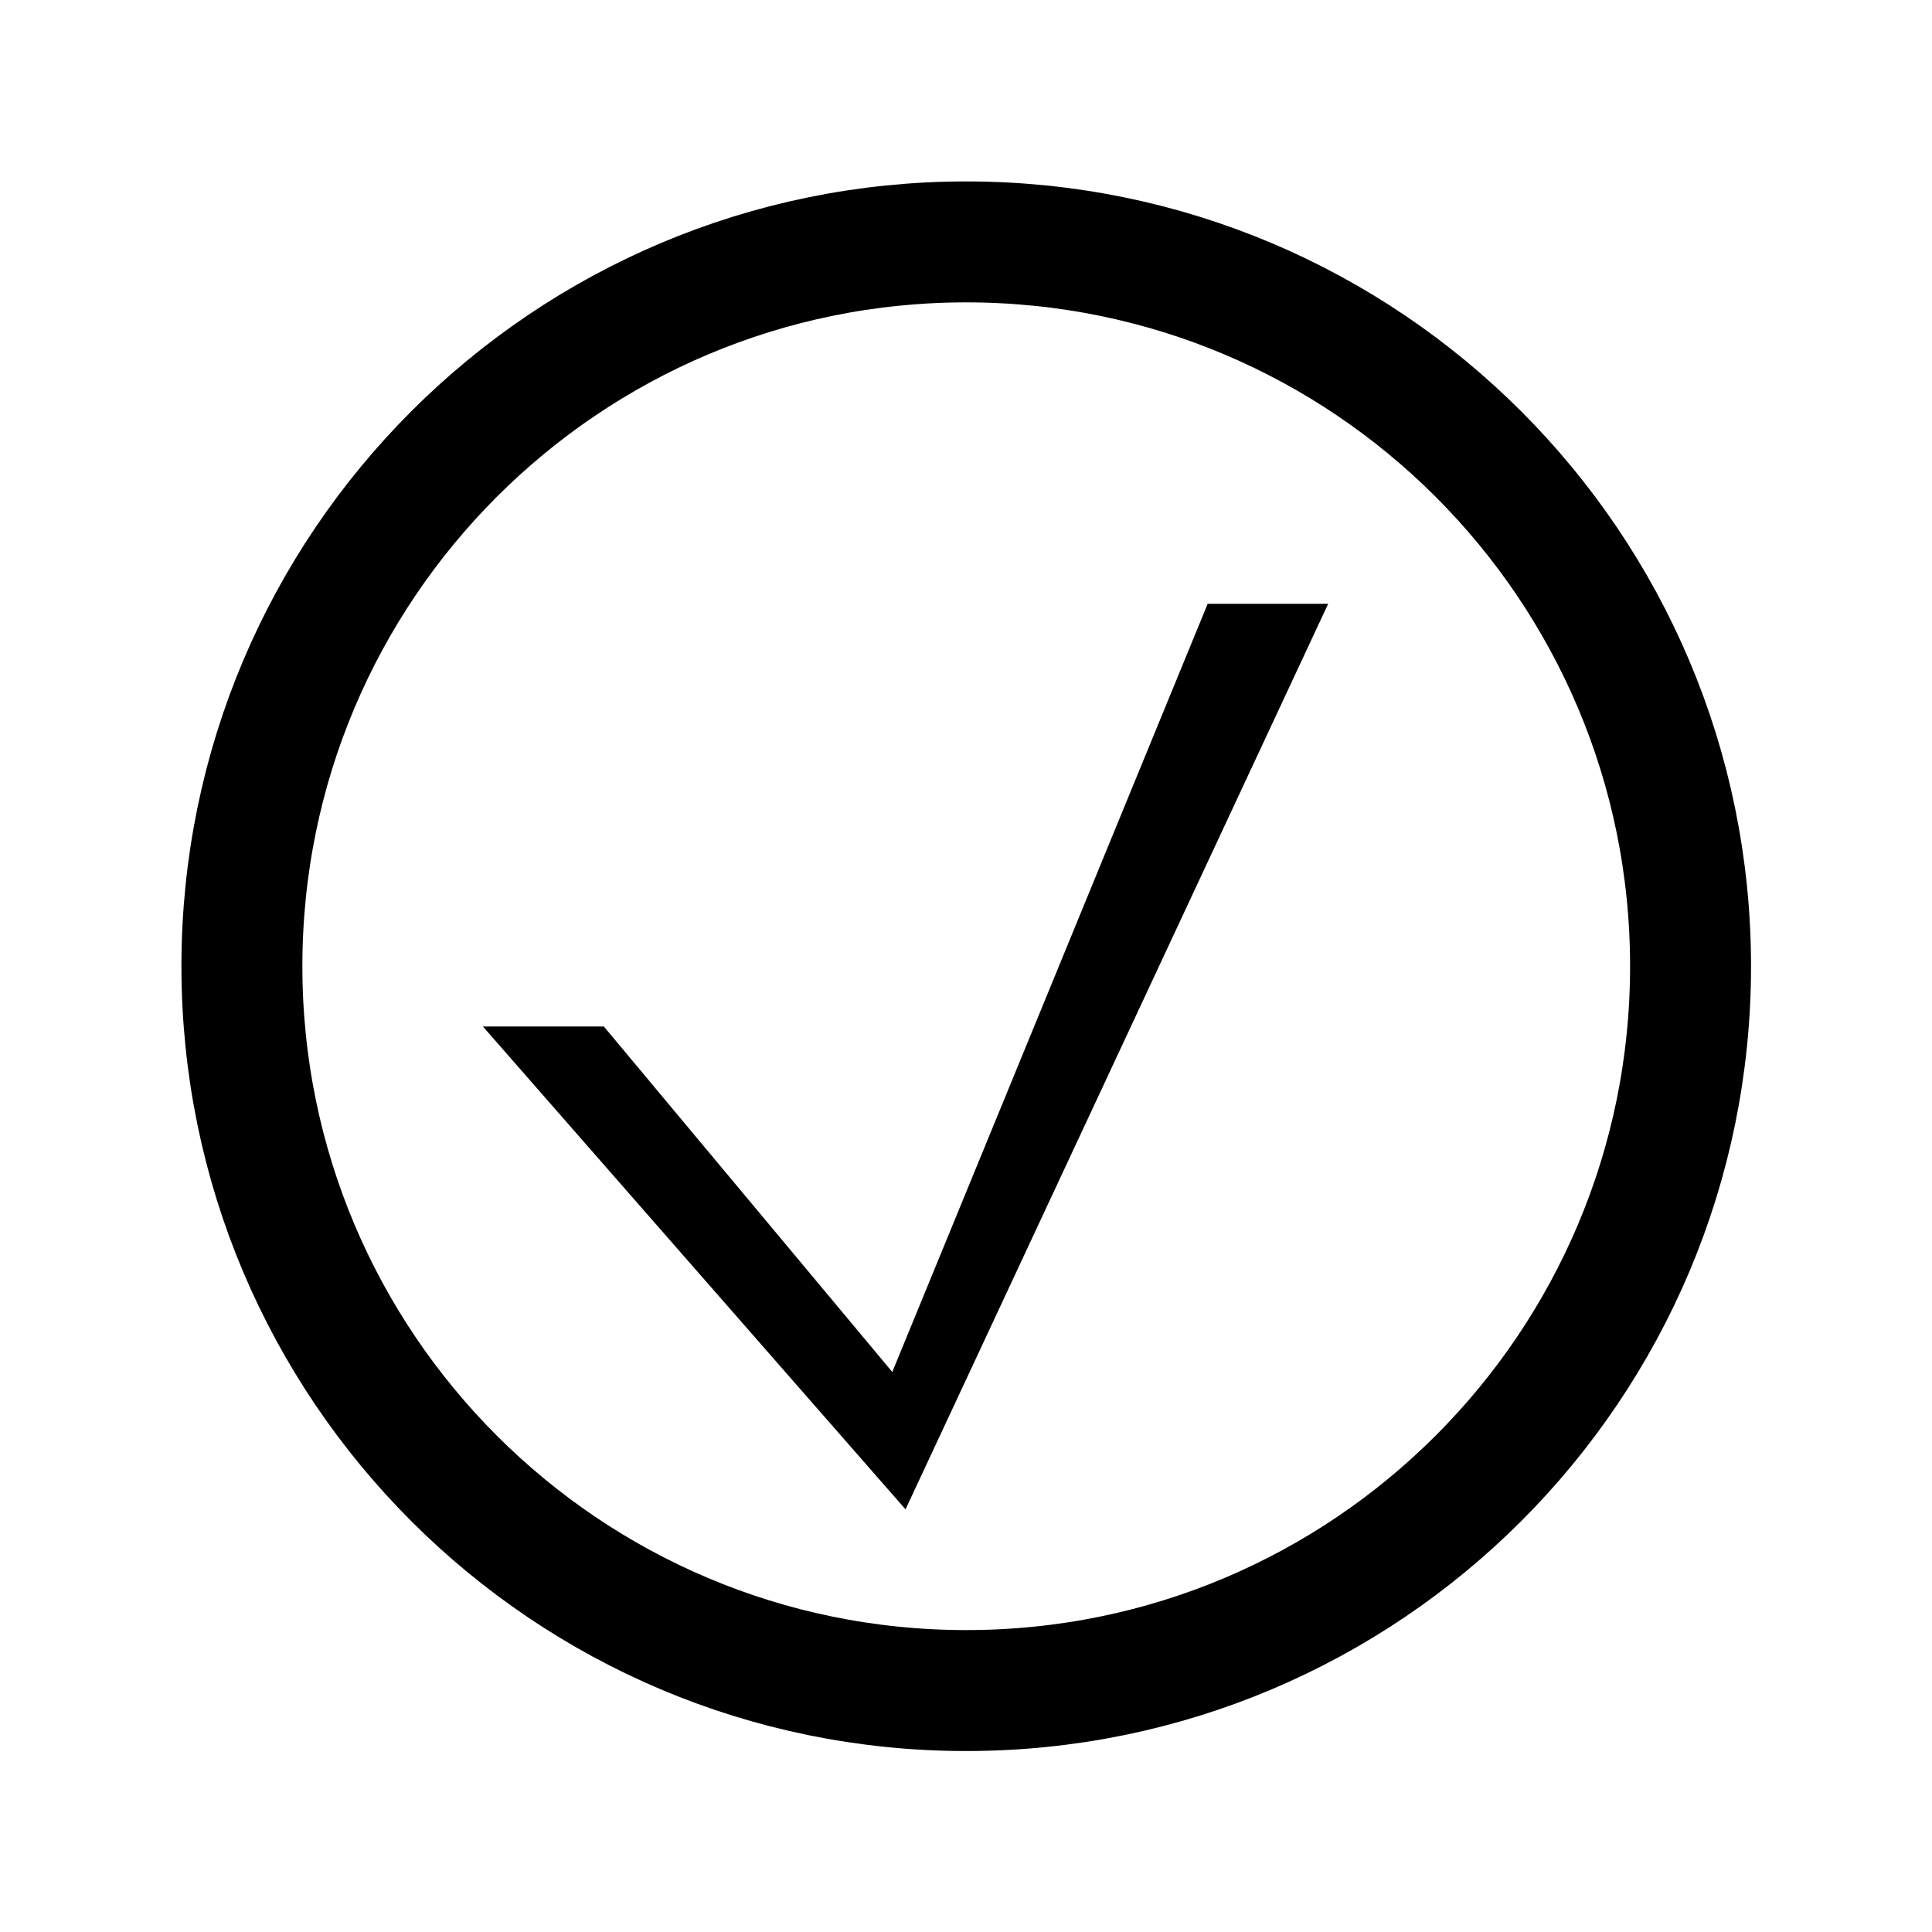
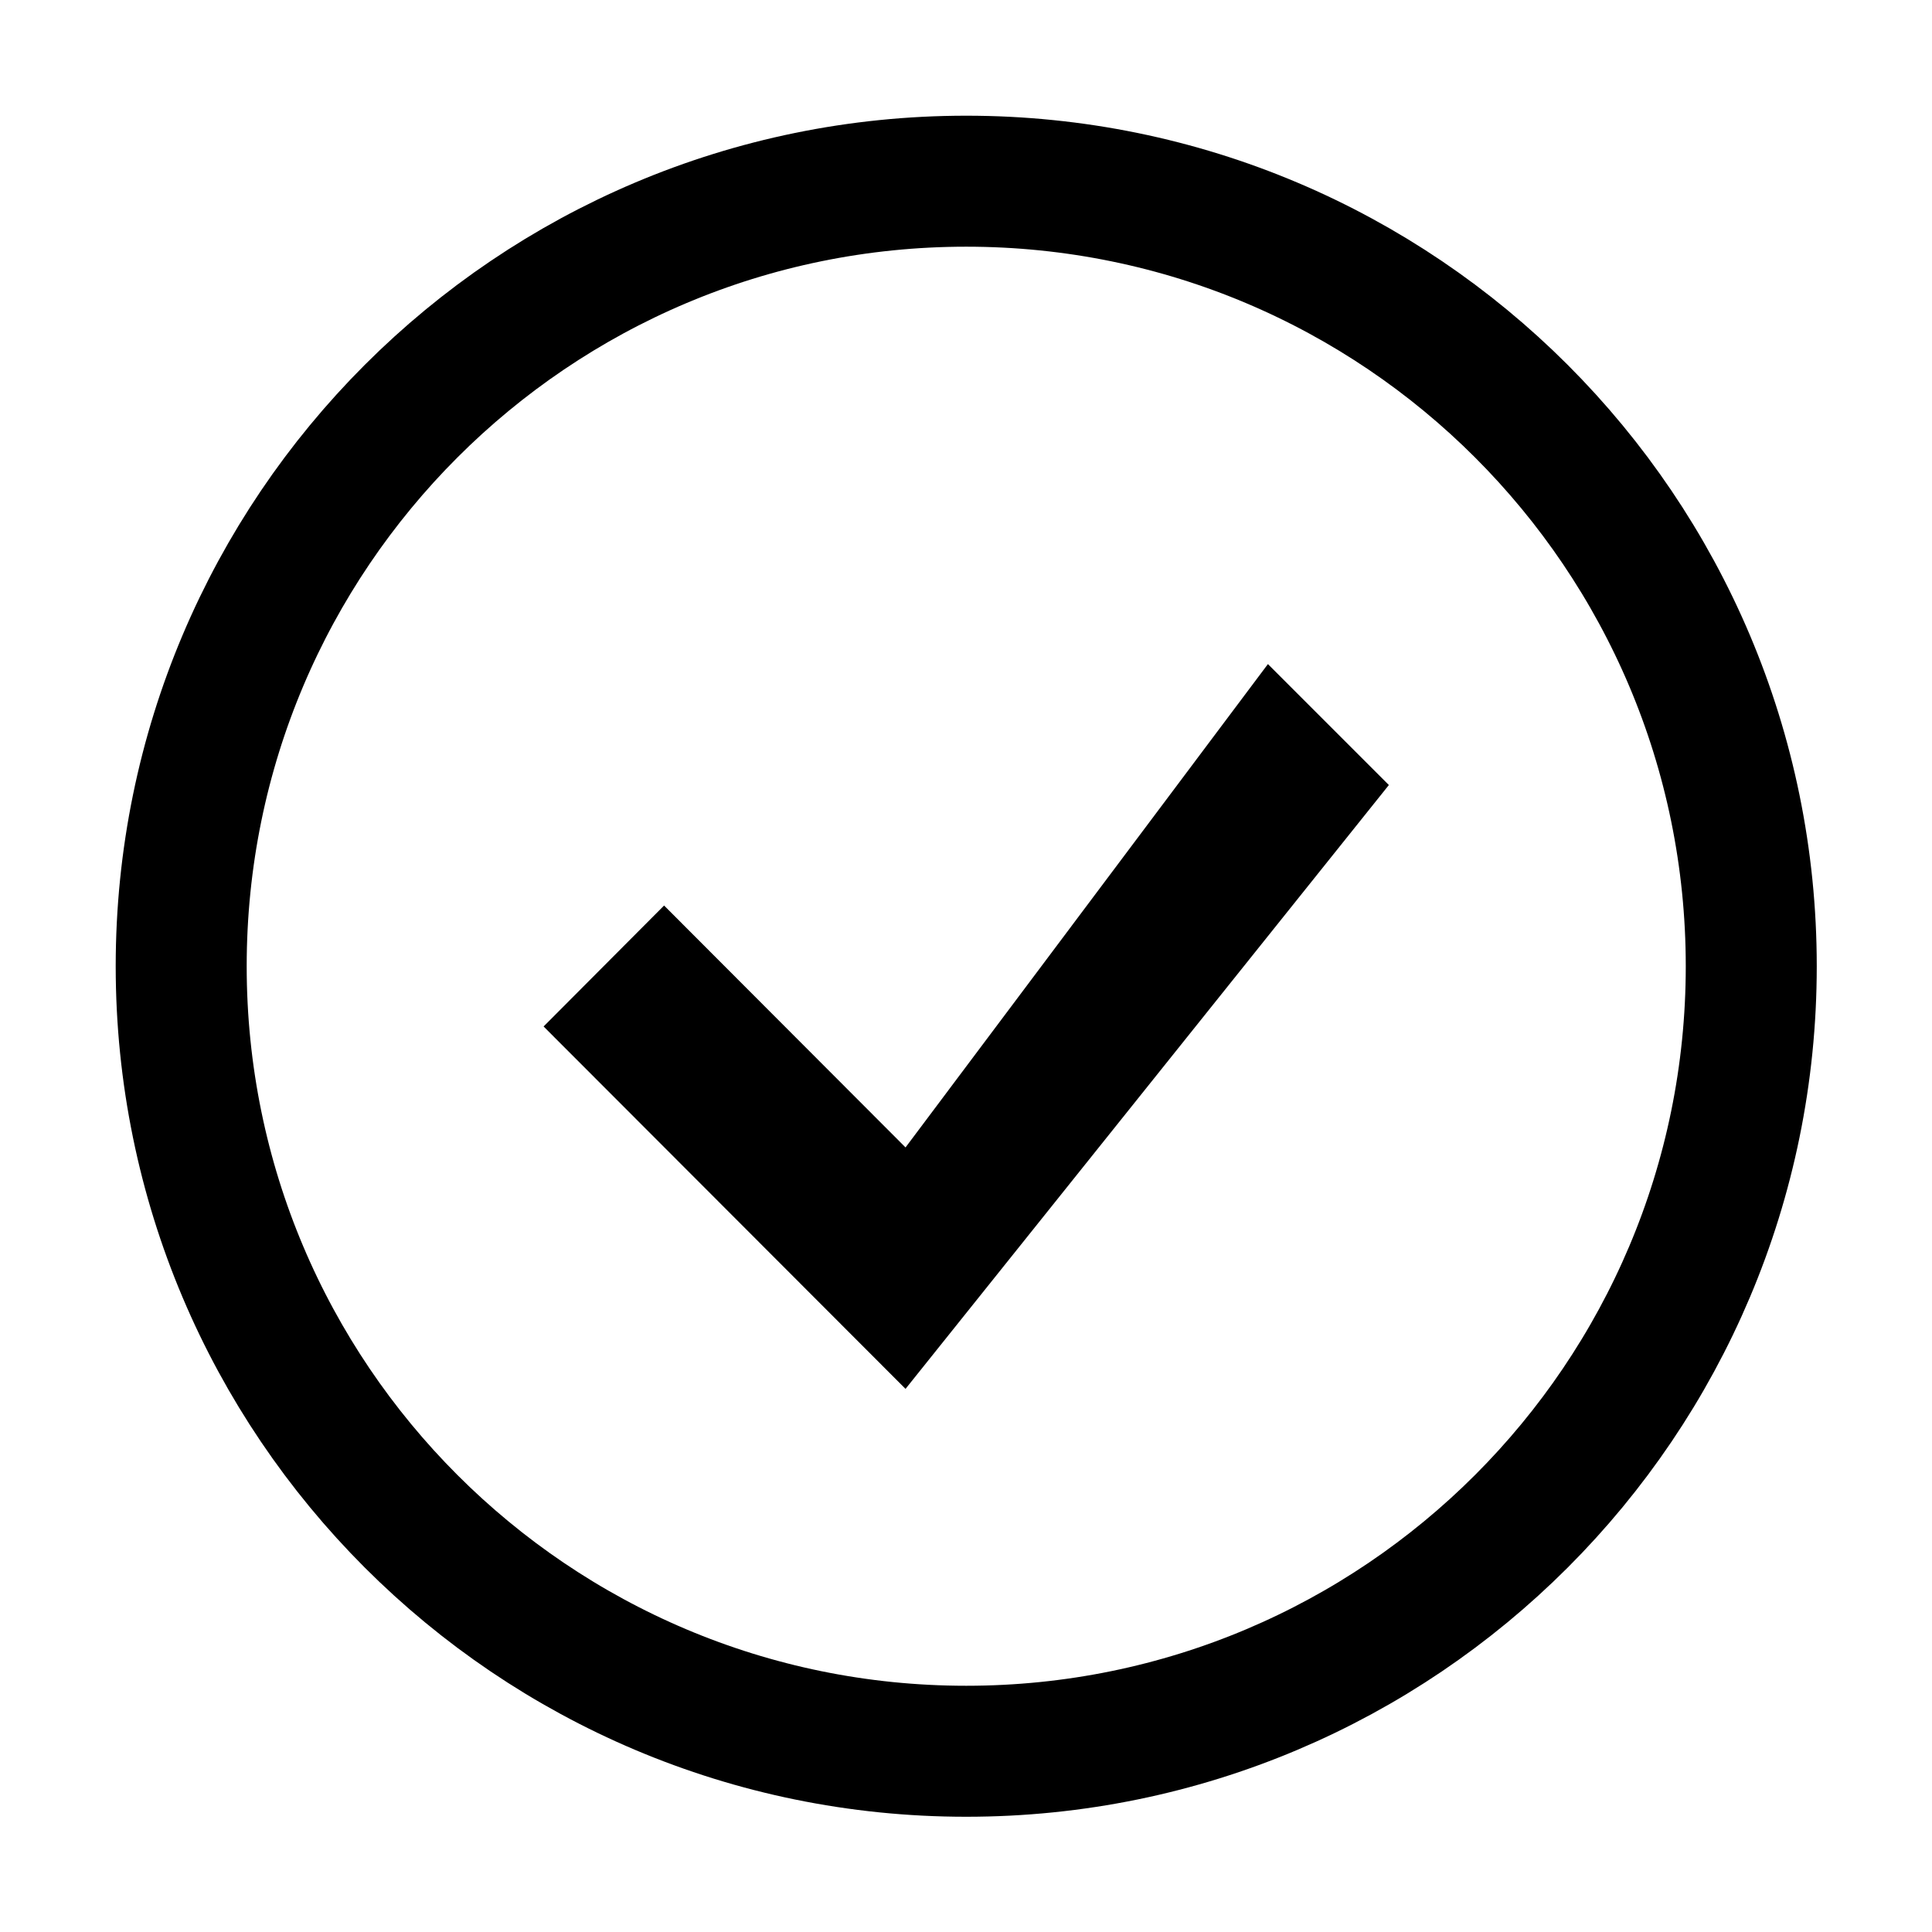
<svg xmlns="http://www.w3.org/2000/svg" width="16" height="16" viewBox="0 0 4.233 4.233" version="1.1" id="svg1">
  <defs id="defs1" />
  <g id="layer1">
-     <path style="fill:#000000;fill-opacity:1;stroke:none;stroke-width:0.265px;stroke-linecap:butt;stroke-linejoin:miter;stroke-opacity:1" d="M 1.058,2.249 H 1.323 L 1.955,3.006 2.646,1.323 H 2.91 L 1.984,3.307 Z" id="path1" />
-     <ellipse style="fill:none;stroke:#000000;stroke-width:0.265;stroke-linecap:round;stroke-linejoin:round;stroke-opacity:1" id="path2" cx="2.117" cy="2.117" rx="1.587" ry="1.587" />
+     <path style="fill:#000000;fill-opacity:1;stroke:none;stroke-width:0.265px;stroke-linecap:butt;stroke-linejoin:miter;stroke-opacity:1" d="M 1.191,2.249 1.455,1.984 1.984,2.514 2.778,1.455 3.043,1.72 1.984,3.043 Z" id="path1" />
+     <ellipse style="fill:none;stroke:#000000;stroke-width:0.287;stroke-linecap:round;stroke-linejoin:round;stroke-opacity:1" id="path2" cx="2.117" cy="2.117" rx="1.72" ry="1.72" />
  </g>
</svg>
